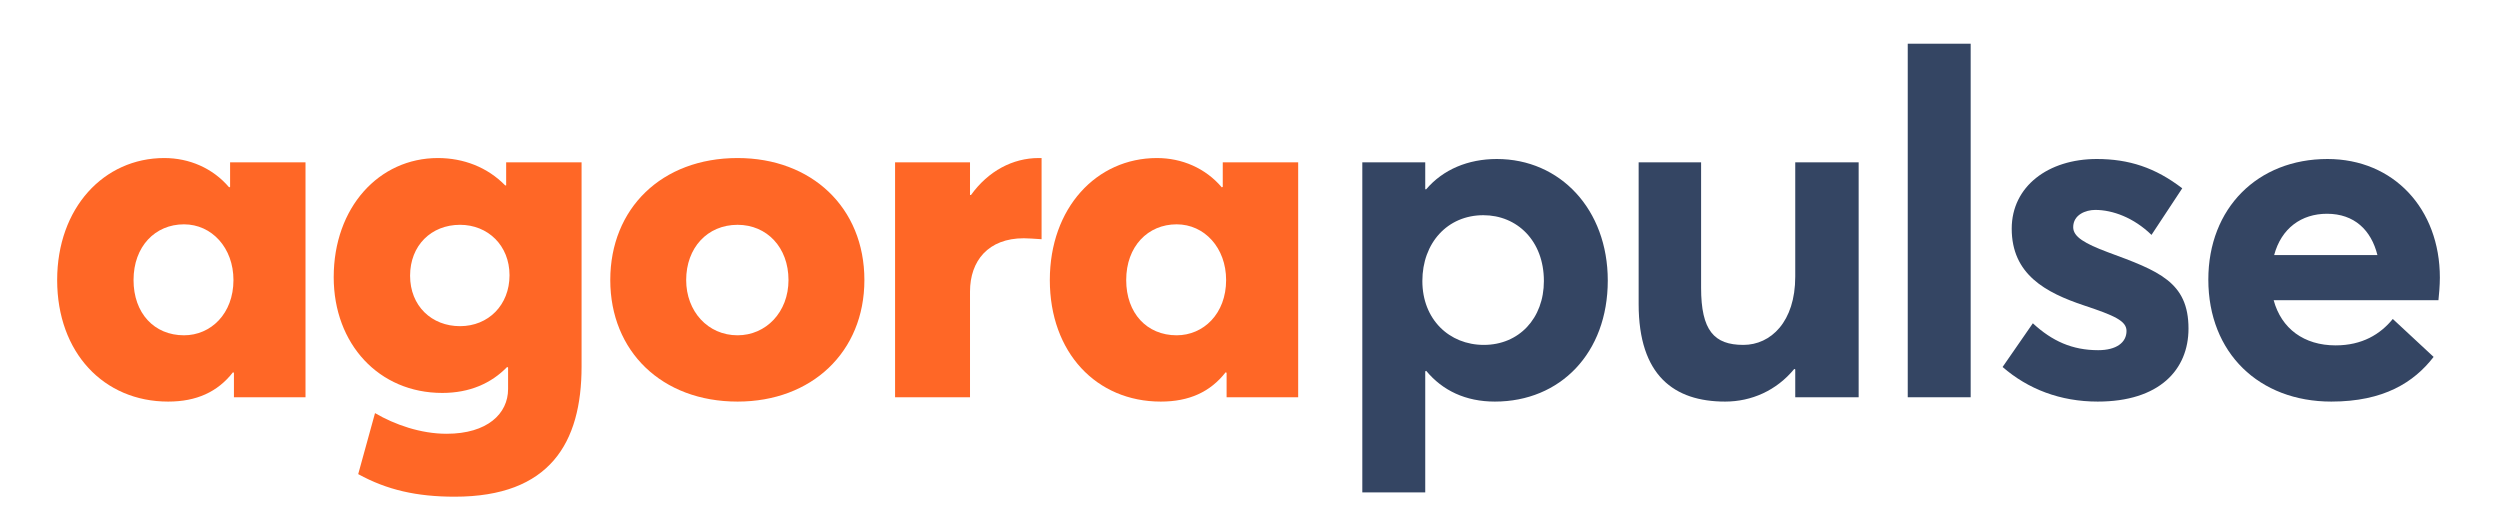
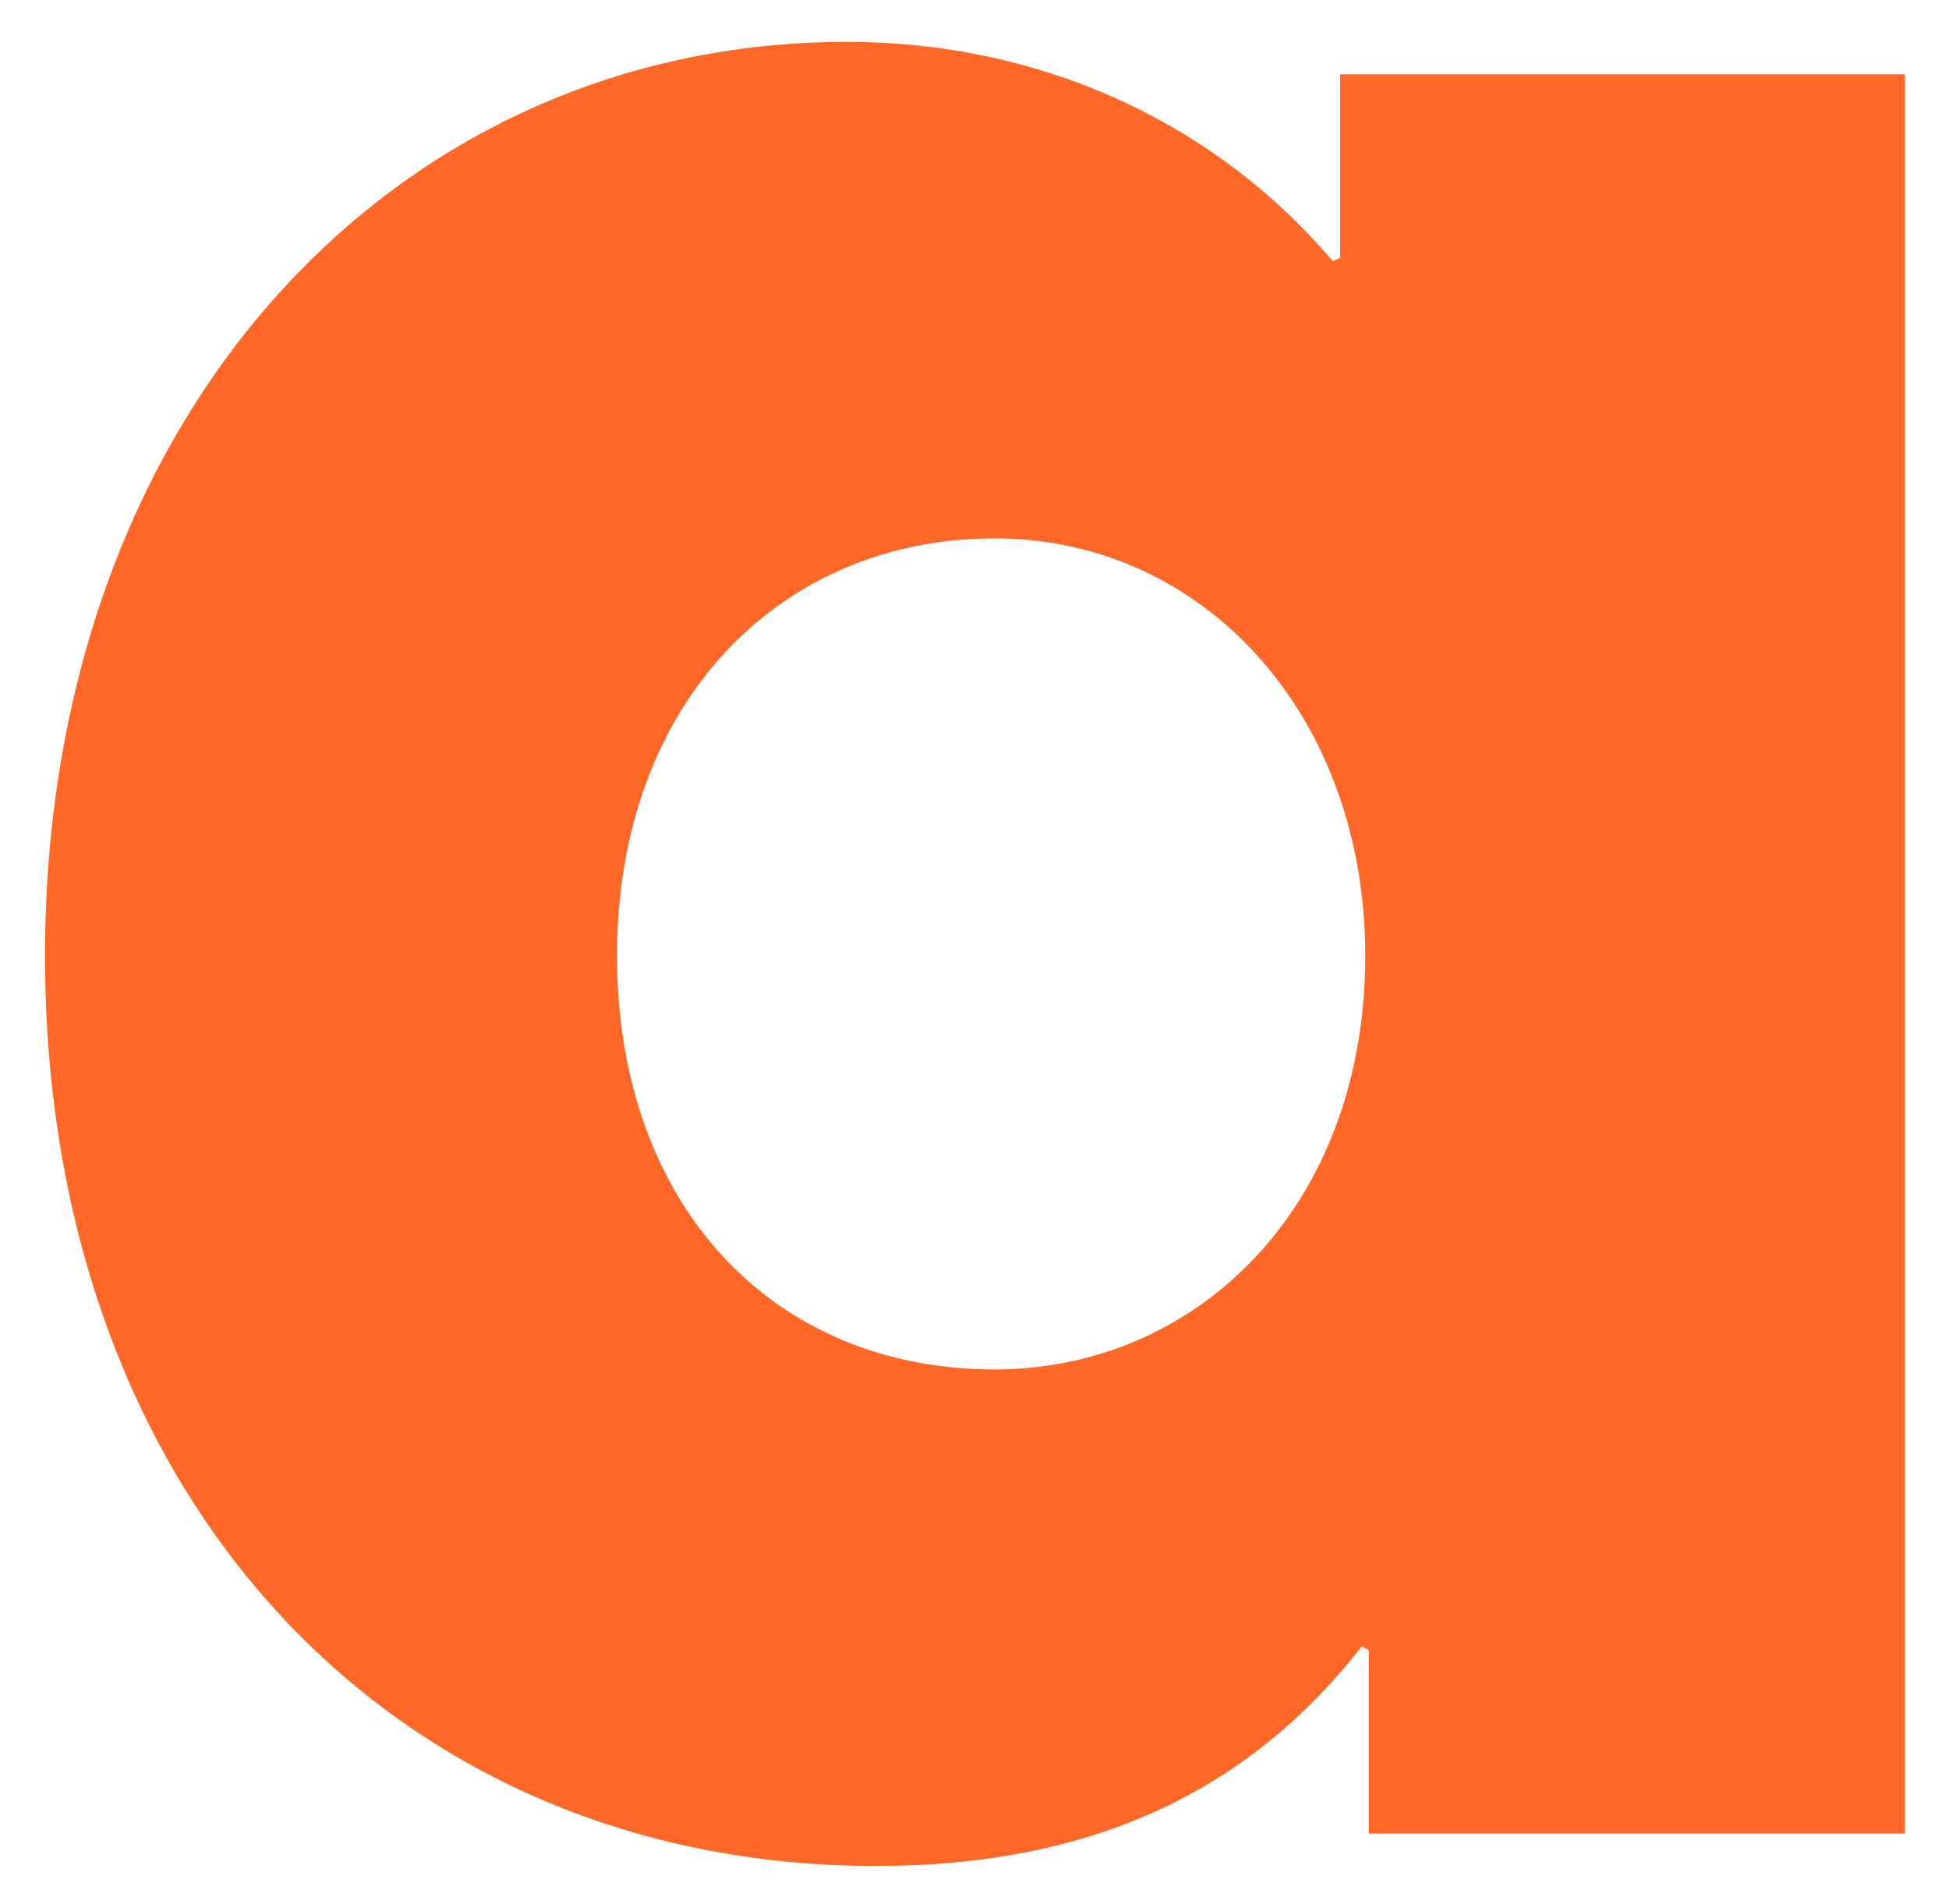
- <svg xmlns="http://www.w3.org/2000/svg" width="1204" height="251" viewBox="0 0 1204 251" fill="none">
+ <svg xmlns="http://www.w3.org/2000/svg" viewBox="24.633 73.419 125.338 122.385" fill="none">
  <path d="M80.969 193.403C94.618 193.403 104.797 188.776 112.2 179.291L112.663 179.522V191.321H147.133V78.194H110.812V89.992L110.35 90.224C102.484 80.97 91.148 76.112 79.118 76.112C49.969 76.112 27.529 100.171 27.529 134.873C27.529 169.806 49.969 193.403 80.969 193.403ZM88.603 161.477C74.26 161.477 64.312 150.835 64.312 134.873C64.312 118.679 74.723 108.037 88.603 108.037C102.021 108.037 112.432 119.373 112.432 134.873C112.432 151.067 101.559 161.477 88.603 161.477Z" fill="#FF6726" />
-   <path d="M219.012 239.209C264.818 239.209 280.087 213.298 280.087 176.515V78.194H243.766V89.298H243.303C234.744 80.507 223.177 76.112 210.915 76.112C182.46 76.112 160.714 99.94 160.714 133.485C160.714 165.641 182.46 189.238 212.998 189.238C226.184 189.238 236.595 184.612 244.229 176.746L244.692 176.977V187.388C244.692 199.186 234.744 208.903 215.08 208.903C202.587 208.903 190.095 204.507 180.609 198.955L172.512 228.335C186.393 235.97 200.736 239.209 219.012 239.209ZM221.557 157.082C207.908 157.082 197.497 147.365 197.497 132.791C197.497 118.216 207.677 108.268 221.557 108.268C234.975 108.268 245.386 118.216 245.386 132.559C245.386 146.903 235.206 157.082 221.557 157.082Z" fill="#FF6726" />
-   <path d="M355.216 193.403C390.843 193.403 416.29 169.574 416.29 134.873C416.29 99.94 390.843 76.112 355.216 76.112C318.664 76.112 293.91 100.403 293.91 134.873C293.91 169.112 318.664 193.403 355.216 193.403ZM355.216 161.477C340.873 161.477 330.462 149.91 330.462 134.873C330.462 119.373 340.641 108.268 355.216 108.268C369.328 108.268 379.738 119.141 379.738 134.873C379.738 150.373 368.865 161.477 355.216 161.477Z" fill="#FF6726" />
-   <path d="M431.066 191.321H467.155V140.425C467.155 125.619 475.946 114.746 493.066 114.746C494.917 114.746 498.155 114.977 501.625 115.209V76.112H500.237C487.745 76.112 475.946 82.358 467.618 93.925H467.155V78.194H431.066V191.321Z" fill="#FF6726" />
-   <path d="M559.037 193.403C572.686 193.403 582.865 188.776 590.268 179.291L590.731 179.522V191.321H625.201V78.194H588.88V89.992L588.417 90.224C580.552 80.97 569.216 76.112 557.186 76.112C528.037 76.112 505.596 100.171 505.596 134.873C505.596 169.806 528.037 193.403 559.037 193.403ZM566.671 161.477C552.328 161.477 542.38 150.835 542.38 134.873C542.38 118.679 552.79 108.037 566.671 108.037C580.089 108.037 590.499 119.373 590.499 134.873C590.499 151.067 579.626 161.477 566.671 161.477Z" fill="#FF6726" />
-   <path d="M656.09 237.126H686.396V178.828L686.859 178.597C694.724 188.082 705.829 193.402 719.941 193.402C751.403 193.402 774.306 170.037 774.306 135.104C774.306 100.865 751.403 76.574 720.866 76.574C706.985 76.574 694.956 81.664 686.859 91.149H686.396V78.194H656.09V237.126ZM714.62 166.104C697.963 166.104 685.008 153.843 685.008 135.335C685.008 117.059 697.038 103.641 714.388 103.641C730.582 103.641 743.538 115.902 743.538 135.335C743.538 153.38 731.508 166.104 714.62 166.104Z" fill="#344563" />
-   <path d="M830.814 193.402C843.538 193.402 855.567 188.082 864.127 177.671L864.59 177.902V191.32H895.127V78.194H864.59V133.253C864.59 155 852.791 166.104 839.605 166.104C825.493 166.104 819.247 159.164 819.247 138.574V78.194H789.172V146.44C789.172 180.91 806.291 193.402 830.814 193.402Z" fill="#344563" />
-   <path d="M918.769 191.32H949.075V21.052H918.769V191.32Z" fill="#344563" />
-   <path d="M1010.25 193.402C1039.86 193.402 1053.98 178.134 1053.98 158.238C1053.98 135.798 1039.63 130.477 1015.11 121.455C1004 117.291 998.453 114.052 998.453 109.425C998.453 103.41 1004.47 101.097 1009.09 101.097C1017.42 101.097 1027.6 104.798 1036.16 113.126L1050.97 90.686C1038.01 80.738 1025.29 76.574 1009.79 76.574C986.423 76.574 968.841 89.761 968.841 110.119C968.841 132.097 985.035 140.888 1003.77 147.134C1018.35 151.992 1024.13 154.537 1024.13 159.395C1024.13 164.947 1019.27 168.649 1010.48 168.649C997.99 168.649 988.274 164.253 979.02 155.694L964.445 176.746C976.706 187.388 992.206 193.402 1010.25 193.402Z" fill="#344563" />
-   <path d="M1175.04 133.716C1175.04 100.634 1152.83 76.574 1120.91 76.574C1087.36 76.574 1063.53 100.171 1063.53 134.641C1063.53 170.037 1088.05 193.402 1122.76 193.402C1147.97 193.402 1162.55 184.149 1172.03 171.888L1152.37 153.611C1146.35 161.014 1137.56 166.335 1124.84 166.335C1109.57 166.335 1098.7 158.238 1095 144.589H1174.35C1174.58 142.738 1175.04 137.417 1175.04 133.716ZM1120.67 102.947C1133.86 102.947 1141.96 110.813 1144.97 122.843H1095.23C1098.7 109.888 1108.41 102.947 1120.67 102.947Z" fill="#344563" />
</svg>
